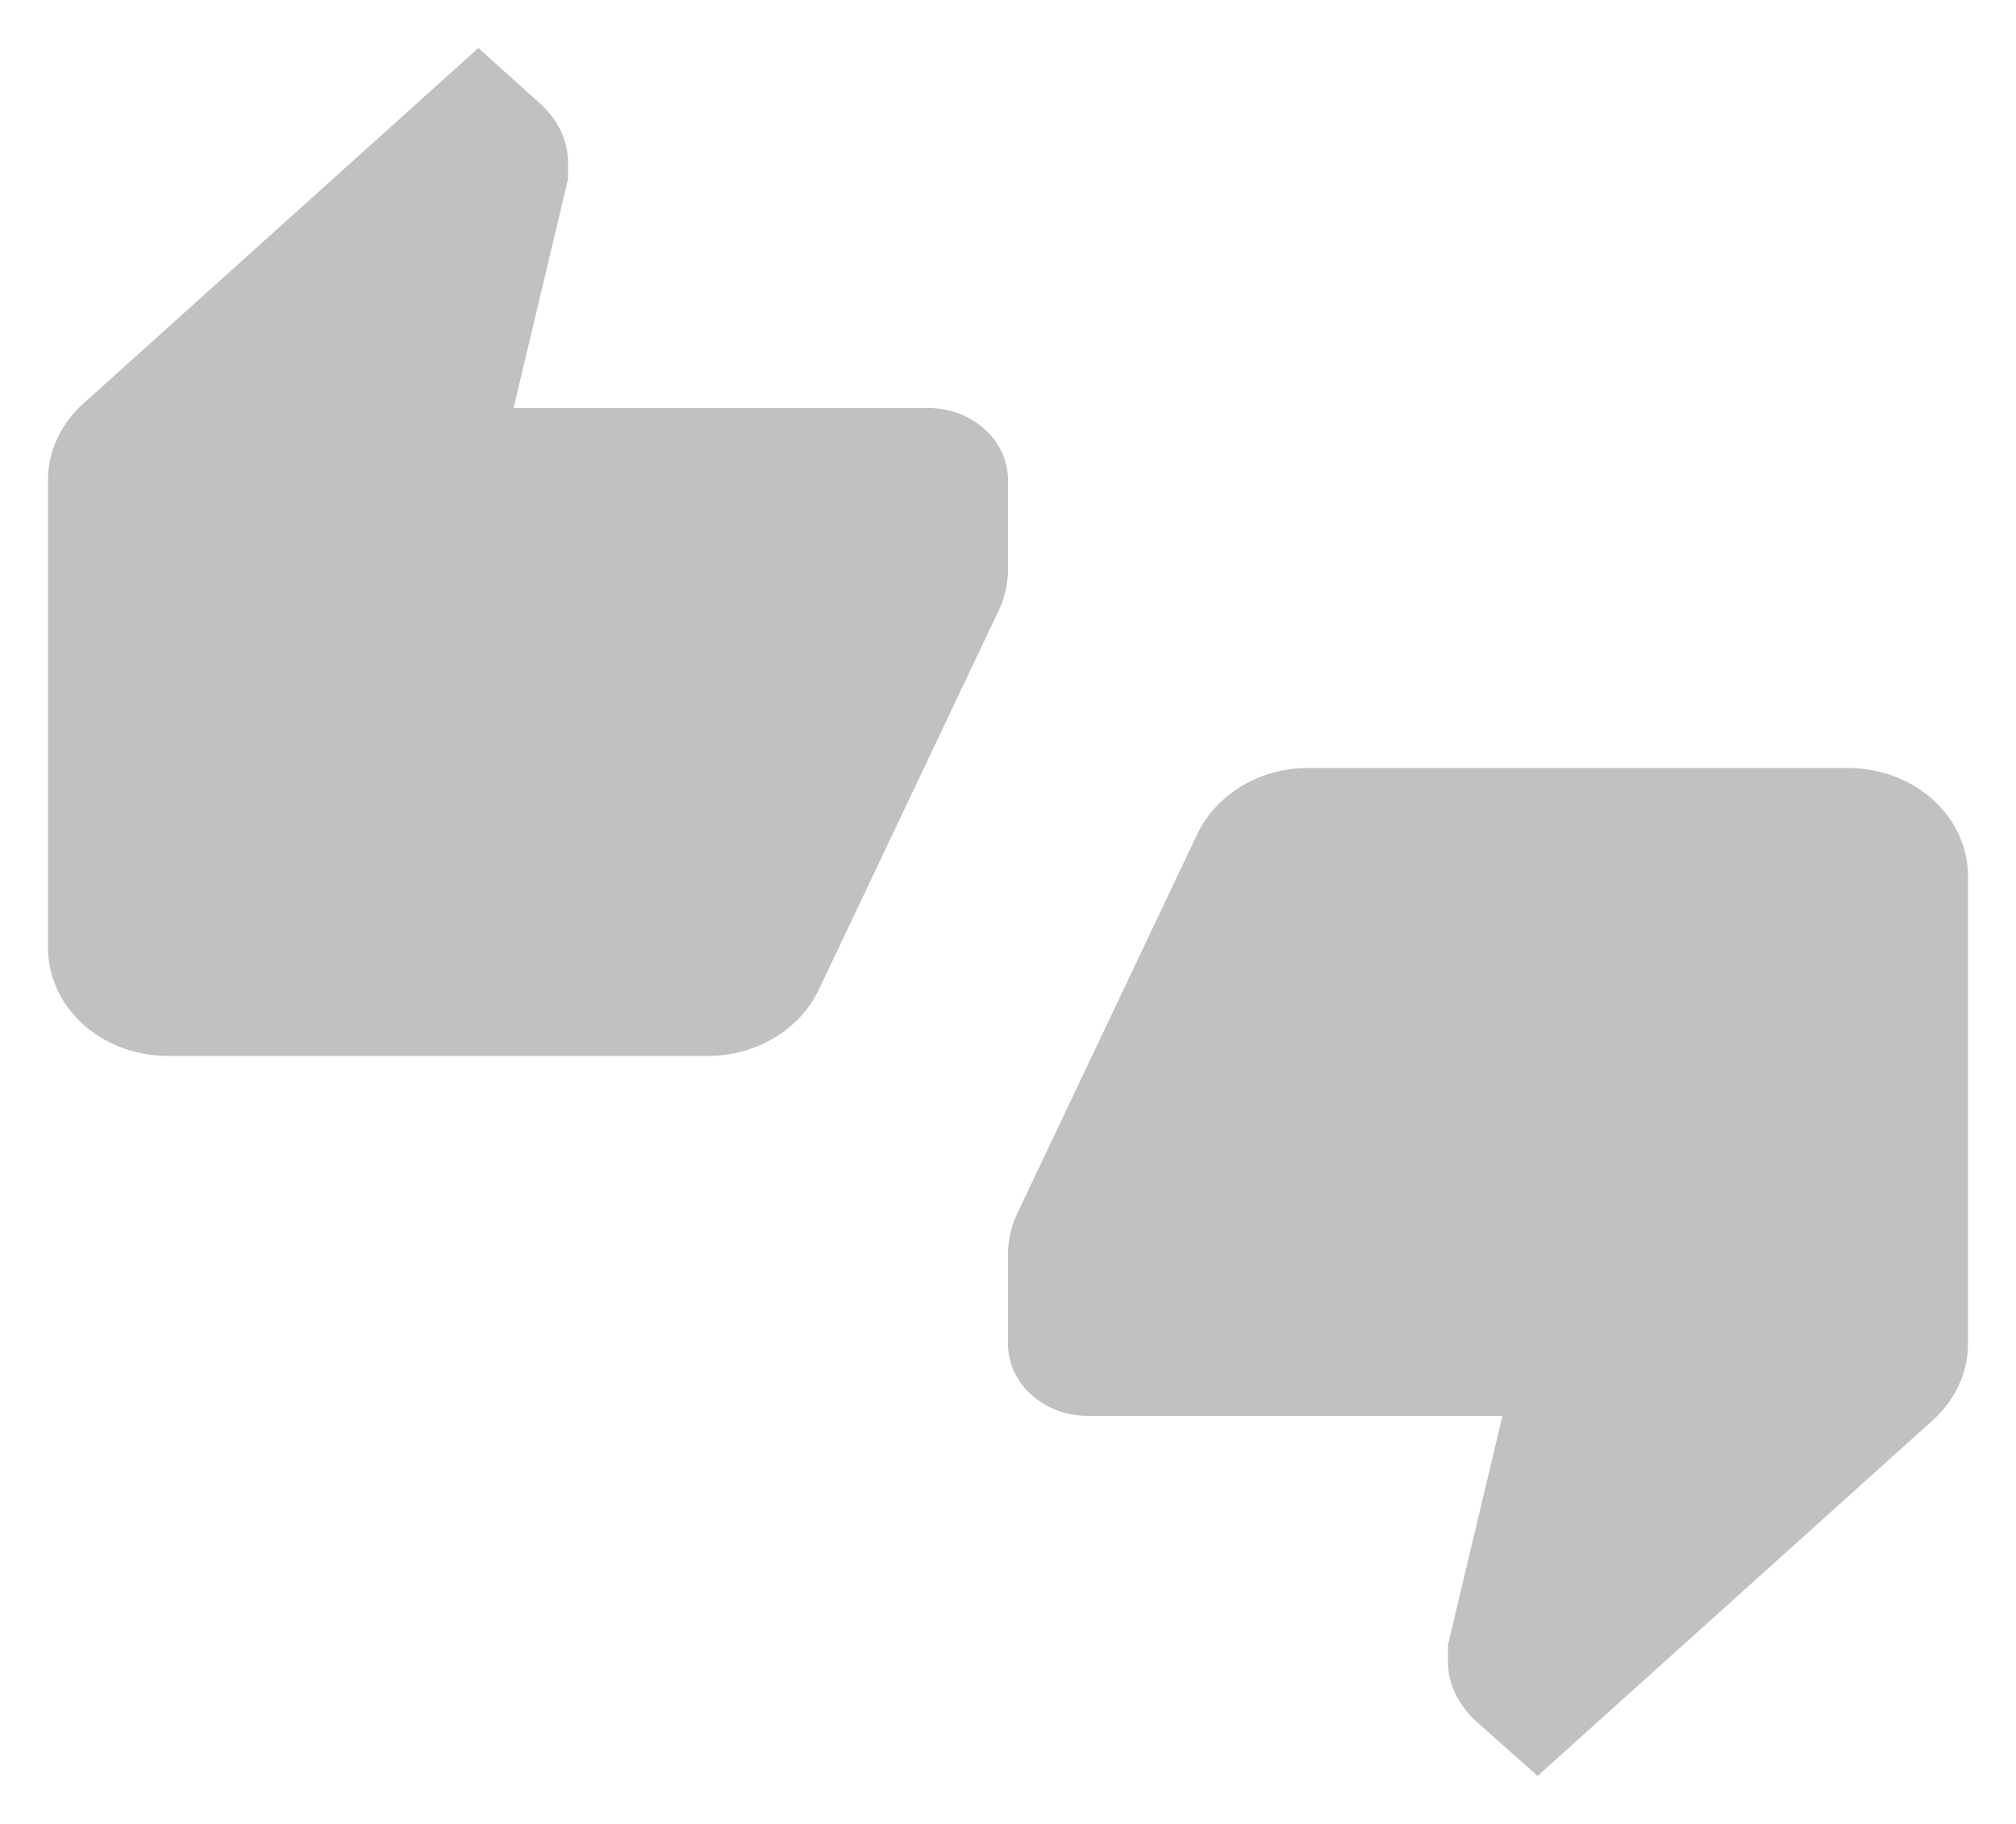
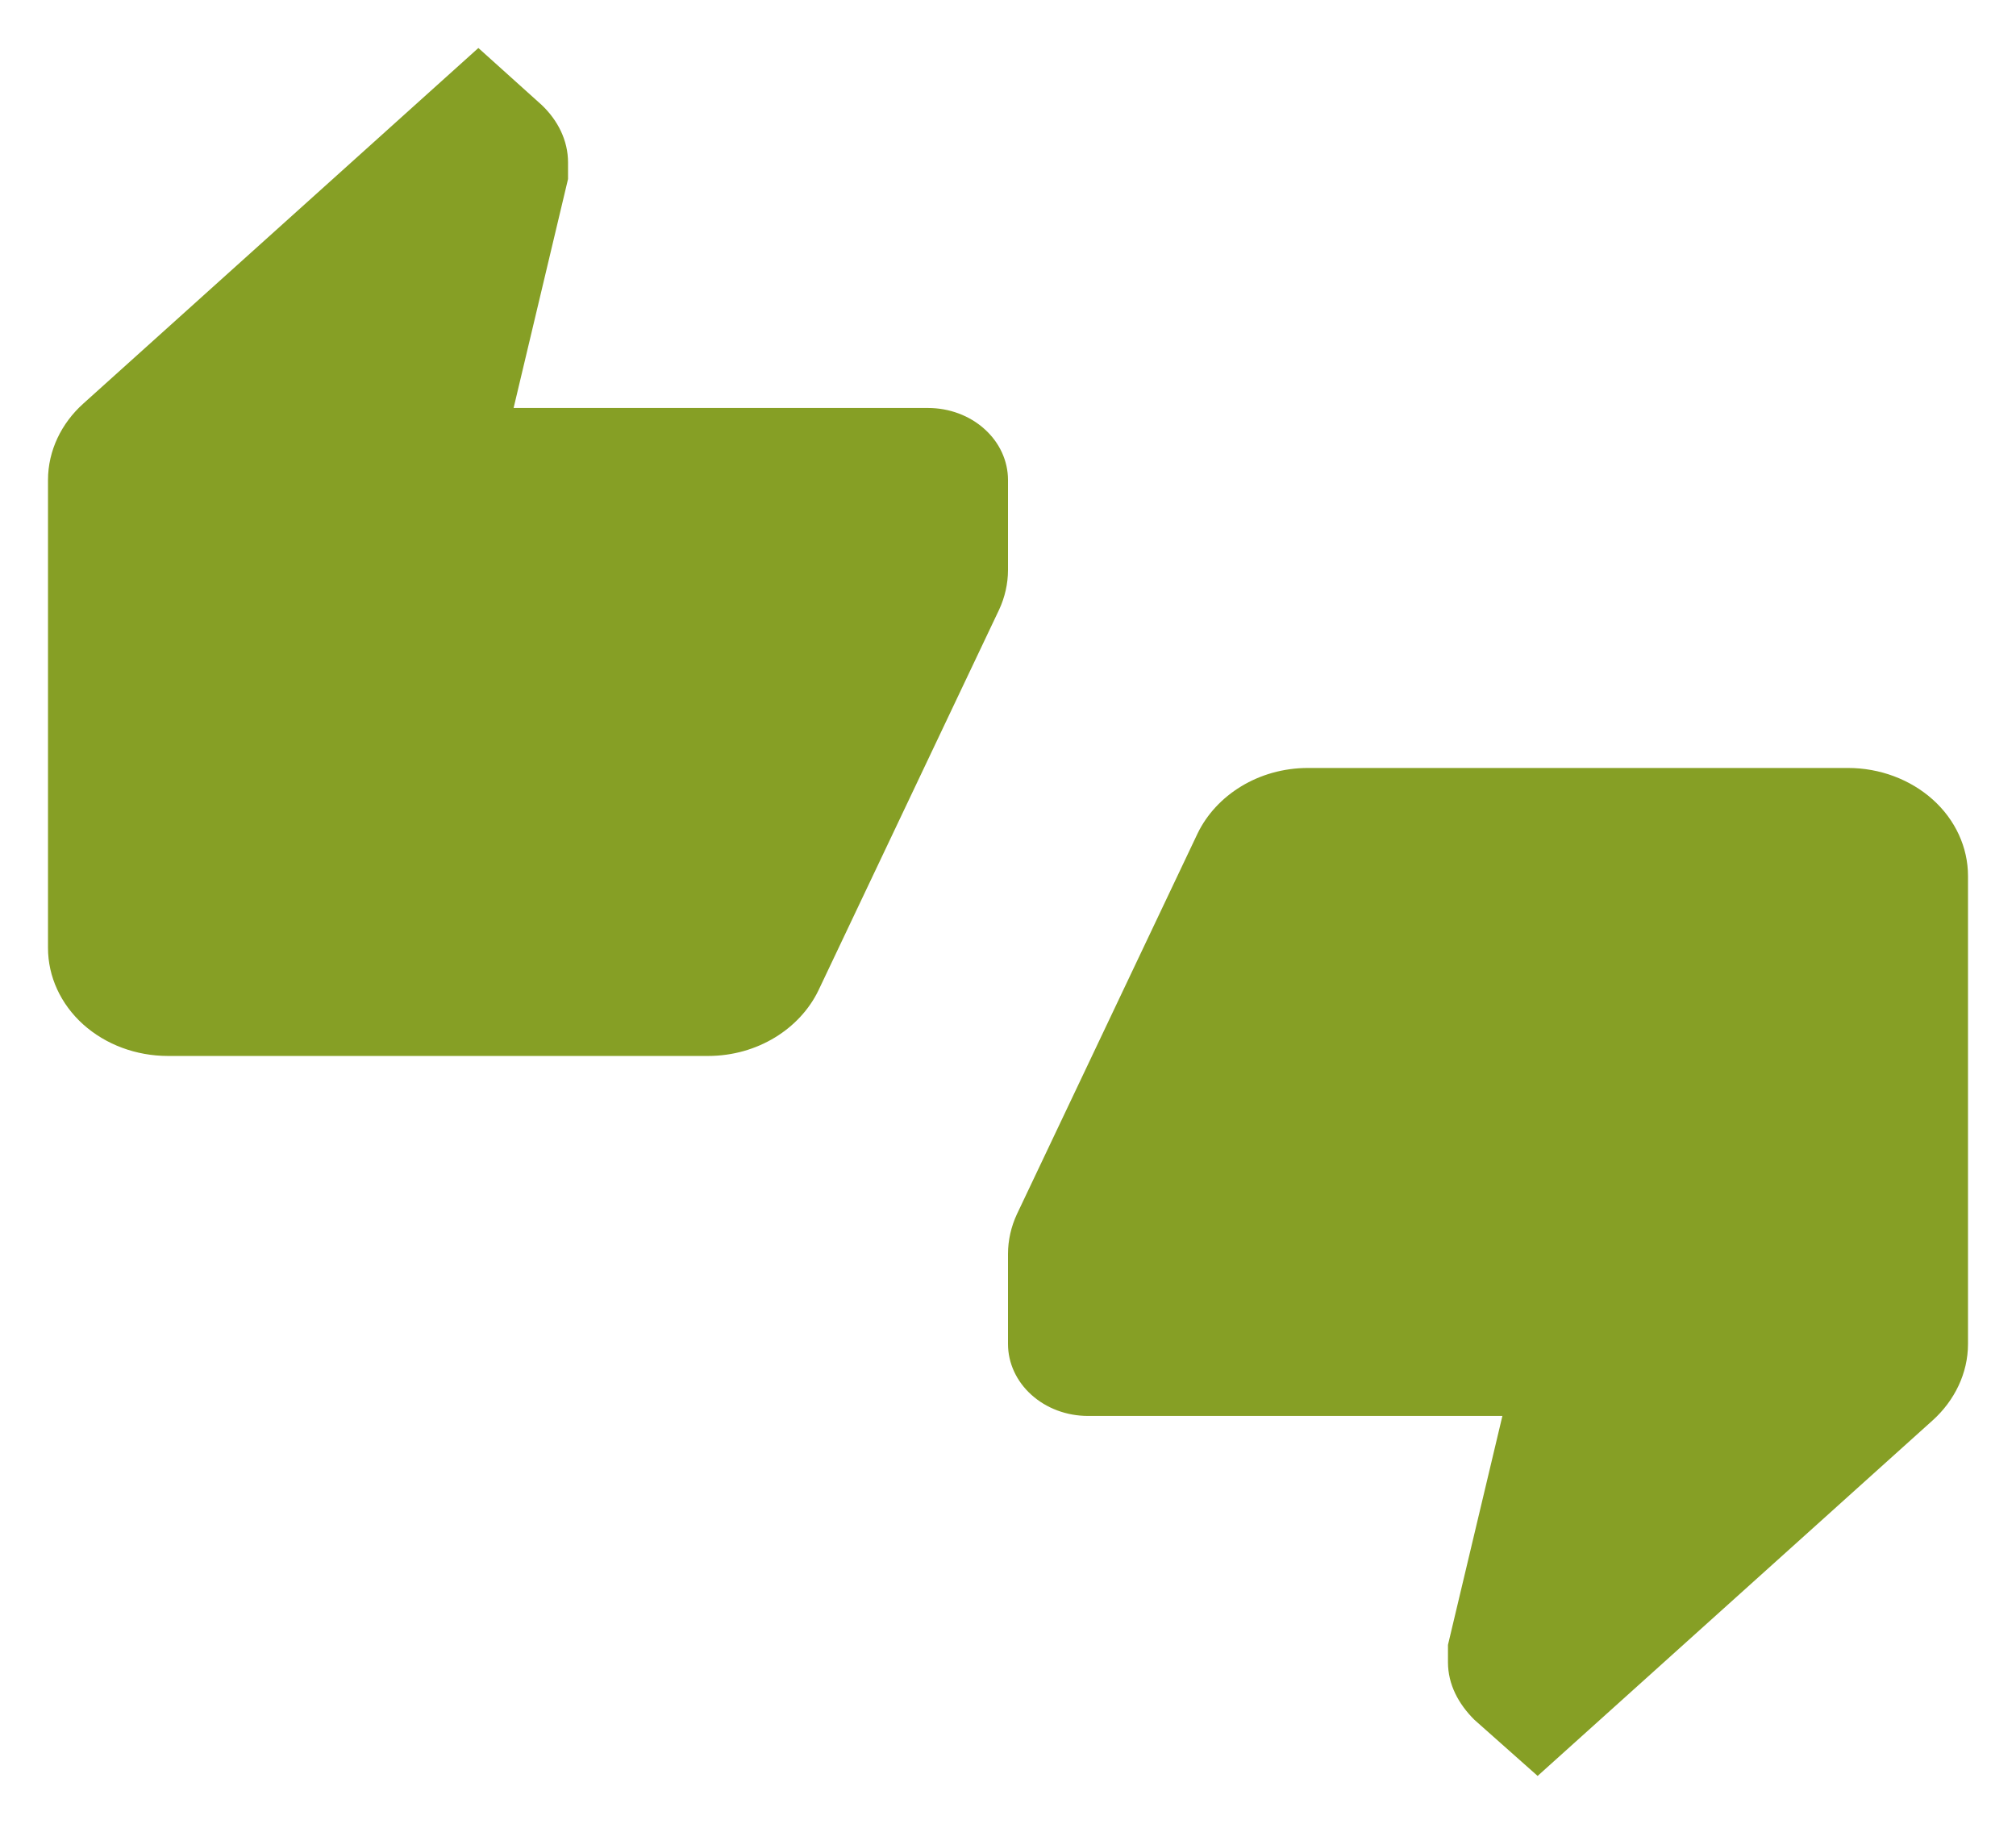
<svg xmlns="http://www.w3.org/2000/svg" width="21" height="19" viewBox="0 0 21 19" fill="none">
-   <path d="M19.25 8H13.625C13.108 8 12.667 8.285 12.475 8.682L10.592 12.65C10.533 12.777 10.5 12.92 10.5 13.062V14C10.5 14.199 10.588 14.39 10.744 14.53C10.9 14.671 11.112 14.75 11.333 14.75H15.65L15.083 17.135V17.315C15.083 17.547 15.192 17.75 15.358 17.915L16.017 18.5L20.133 14.795C20.358 14.592 20.5 14.307 20.5 14V9.125C20.5 8.827 20.368 8.54 20.134 8.33C19.899 8.119 19.581 8 19.25 8ZM10.5 5C10.5 4.801 10.412 4.61 10.256 4.47C10.1 4.329 9.888 4.25 9.667 4.25H5.35L5.917 1.865V1.692C5.917 1.46 5.808 1.25 5.642 1.093L4.983 0.5L0.867 4.205C0.642 4.407 0.5 4.692 0.5 5V9.875C0.5 10.173 0.632 10.46 0.866 10.671C1.101 10.882 1.418 11 1.75 11H7.375C7.892 11 8.333 10.715 8.525 10.318L10.408 6.35C10.467 6.223 10.5 6.08 10.5 5.938V5Z" fill="#C1C1C1" />
+   <path d="M19.25 8H13.625C13.108 8 12.667 8.285 12.475 8.682L10.592 12.65C10.533 12.777 10.5 12.92 10.5 13.062V14C10.5 14.199 10.588 14.39 10.744 14.53C10.9 14.671 11.112 14.75 11.333 14.75H15.65L15.083 17.135V17.315C15.083 17.547 15.192 17.75 15.358 17.915L16.017 18.5L20.133 14.795C20.358 14.592 20.5 14.307 20.5 14V9.125C20.5 8.827 20.368 8.54 20.134 8.33C19.899 8.119 19.581 8 19.25 8ZM10.5 5C10.5 4.801 10.412 4.61 10.256 4.47C10.1 4.329 9.888 4.25 9.667 4.25H5.35L5.917 1.865V1.692C5.917 1.46 5.808 1.25 5.642 1.093L4.983 0.5L0.867 4.205C0.642 4.407 0.5 4.692 0.5 5V9.875C0.5 10.173 0.632 10.46 0.866 10.671C1.101 10.882 1.418 11 1.75 11H7.375C7.892 11 8.333 10.715 8.525 10.318L10.408 6.35C10.467 6.223 10.5 6.08 10.5 5.938V5Z" fill="#869F25" />
</svg>
